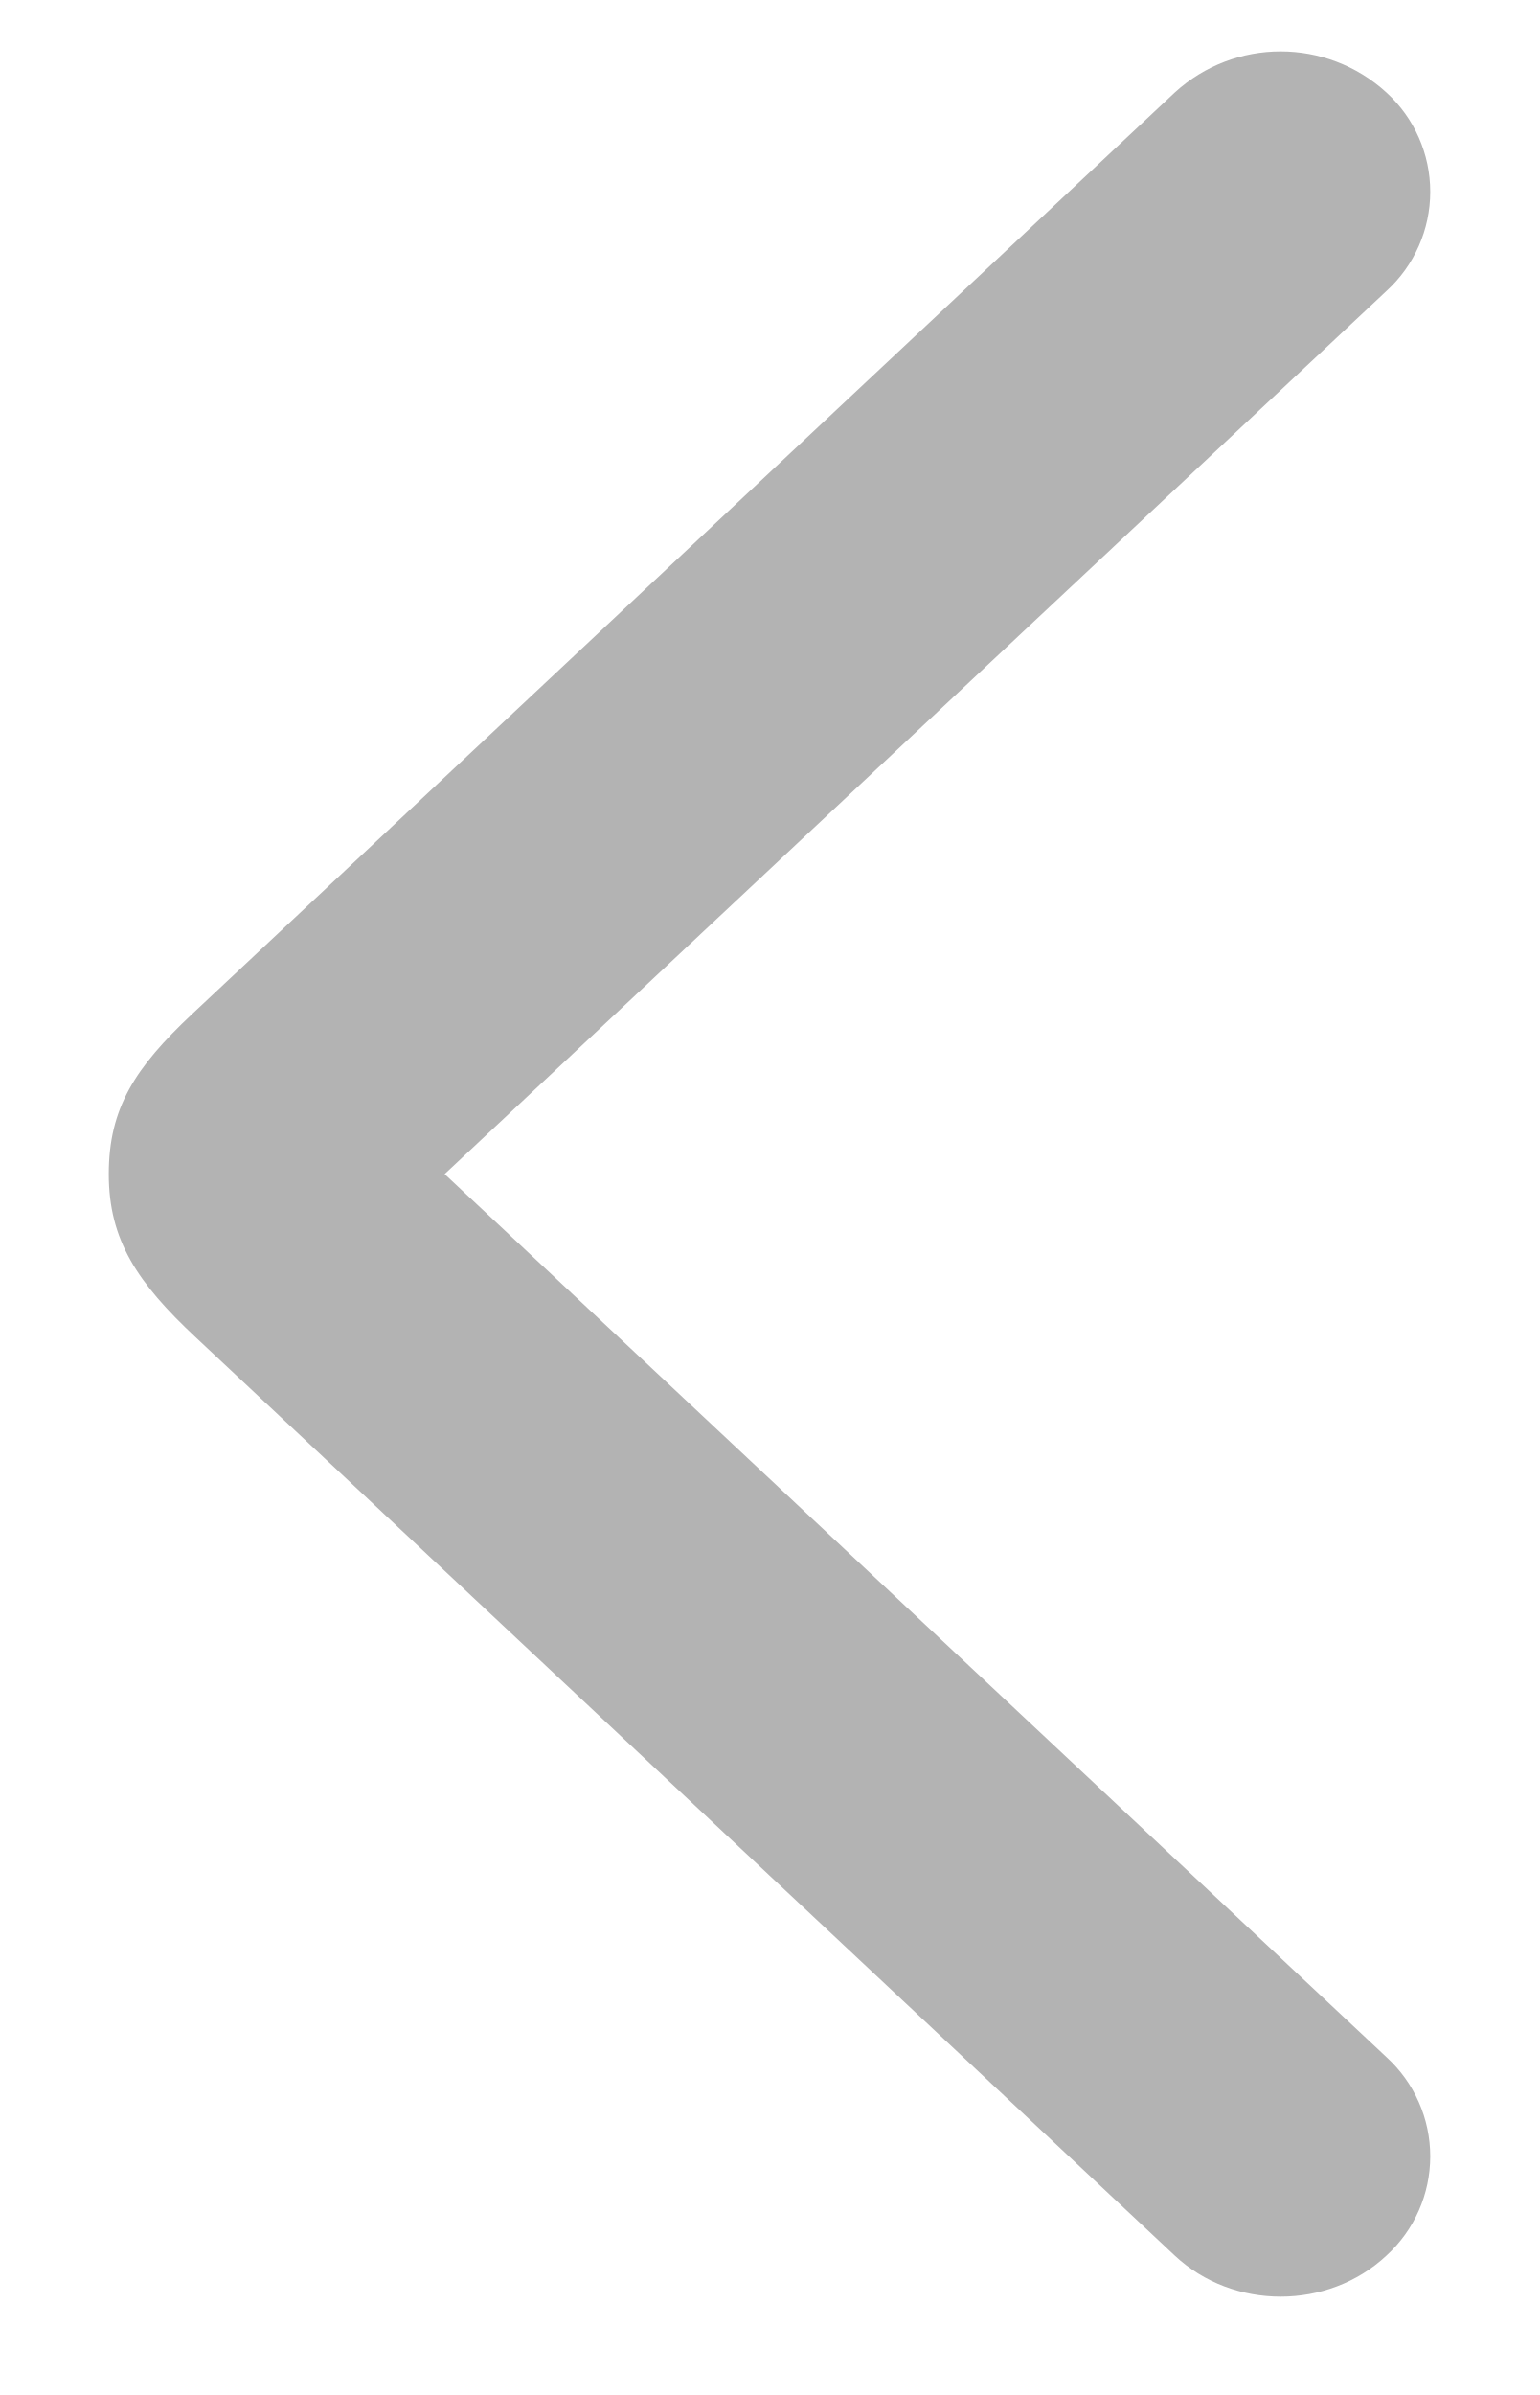
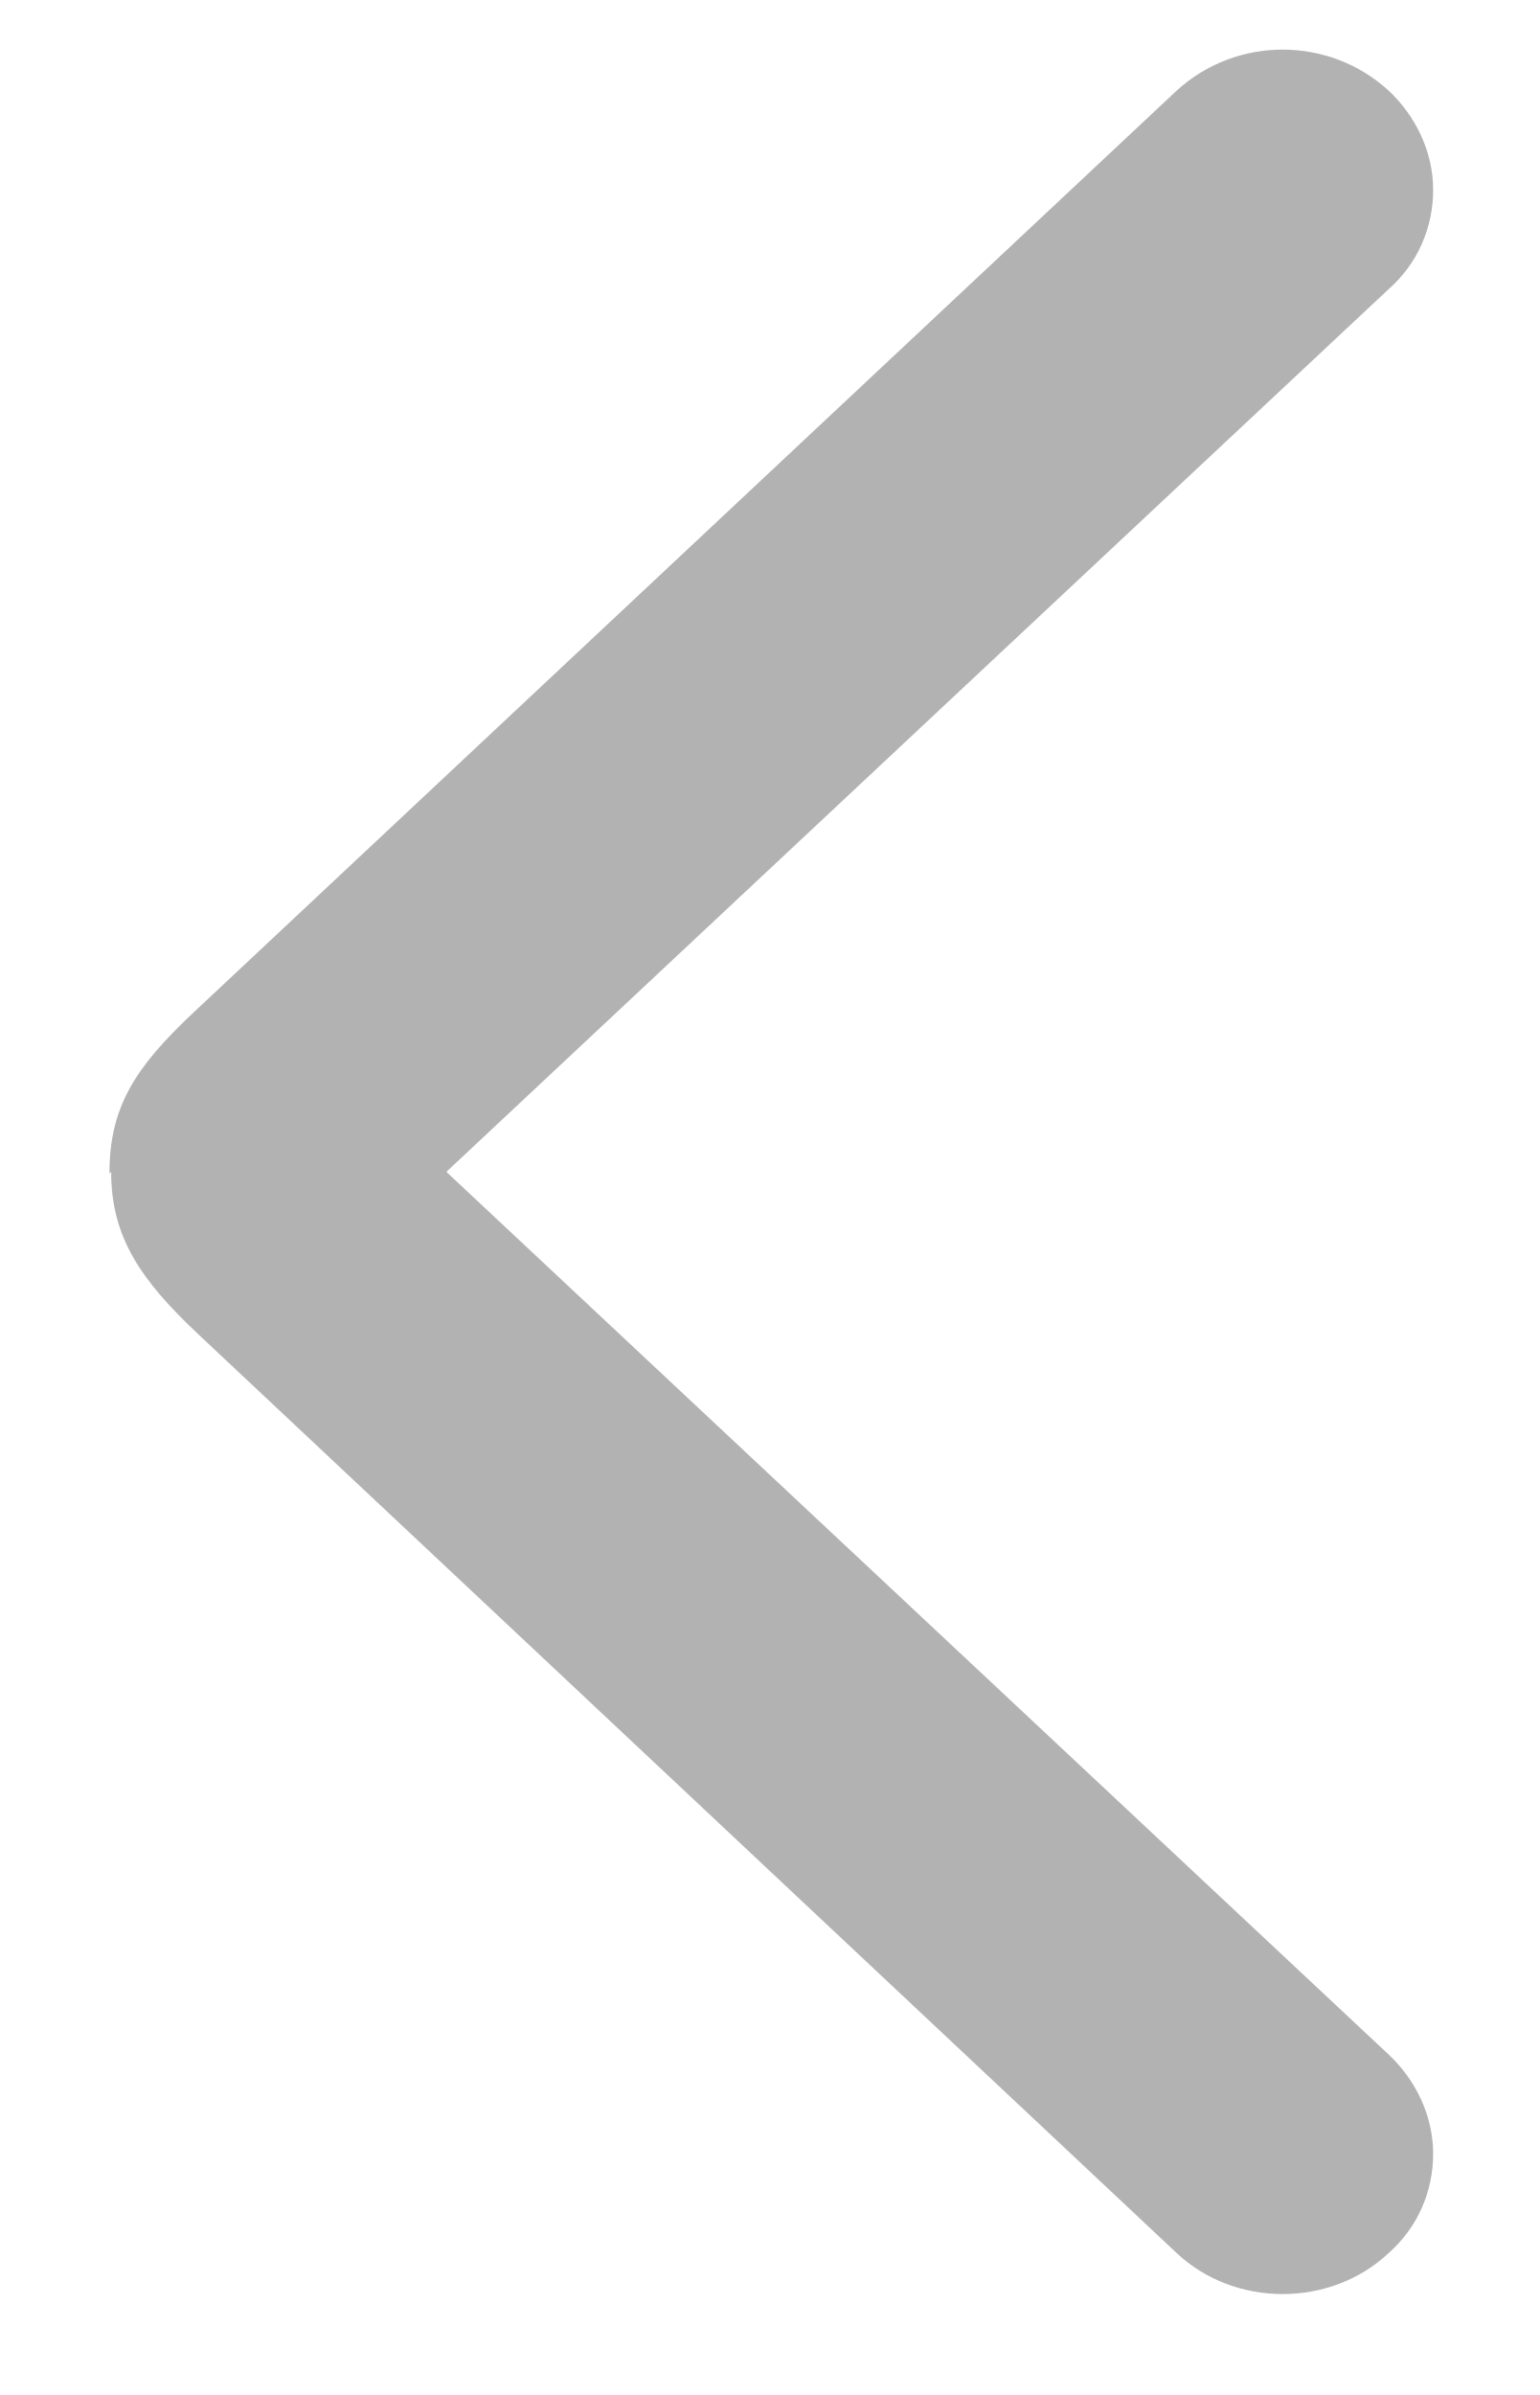
- <svg xmlns="http://www.w3.org/2000/svg" xmlns:xlink="http://www.w3.org/1999/xlink" width="9px" height="14px">
-   <defs>
-     <path d="M7.5 11.727c-.386 0-.623-.155-.935-.487L1.178 5.494a.917.917 0 0 1 0-1.238.785.785 0 0 1 1.16 0L7.5 9.763l5.162-5.507a.785.785 0 0 1 1.16 0c.32.342.32.896 0 1.238l-5.368 5.725c-.318.34-.568.508-.954.508z" id="a" />
-   </defs>
-   <g fill="none" fill-rule="evenodd">
-     <path fill="#none" d="M-1283-608H83v829h-1366z" />
-     <g transform="matrix(-1 0 0 1 12 -1)" opacity=".3">
-       <path d="M0 0h15v16H0z" />
-       <use fill="#000" fill-rule="nonzero" transform="matrix(0 1 1 0 -.363 .363)" xlink:href="#a" />
-     </g>
+ <svg xmlns="http://www.w3.org/2000/svg" width="9" height="14">
+   <style />
+   <g opacity=".302">
+     <path d="M12-1H-3v16h15z" fill="none" />
+     <path d="M.64 6.86c0-.39.15-.62.49-.94L6.88.53c.35-.32.89-.32 1.24 0 .16.15.26.36.26.58 0 .22-.09.43-.26.58L2.61 6.85l5.51 5.16c.16.15.26.36.26.58 0 .22-.09.43-.26.58-.34.32-.9.32-1.24 0L1.16 7.8c-.34-.32-.51-.57-.51-.95z" />
  </g>
</svg>
